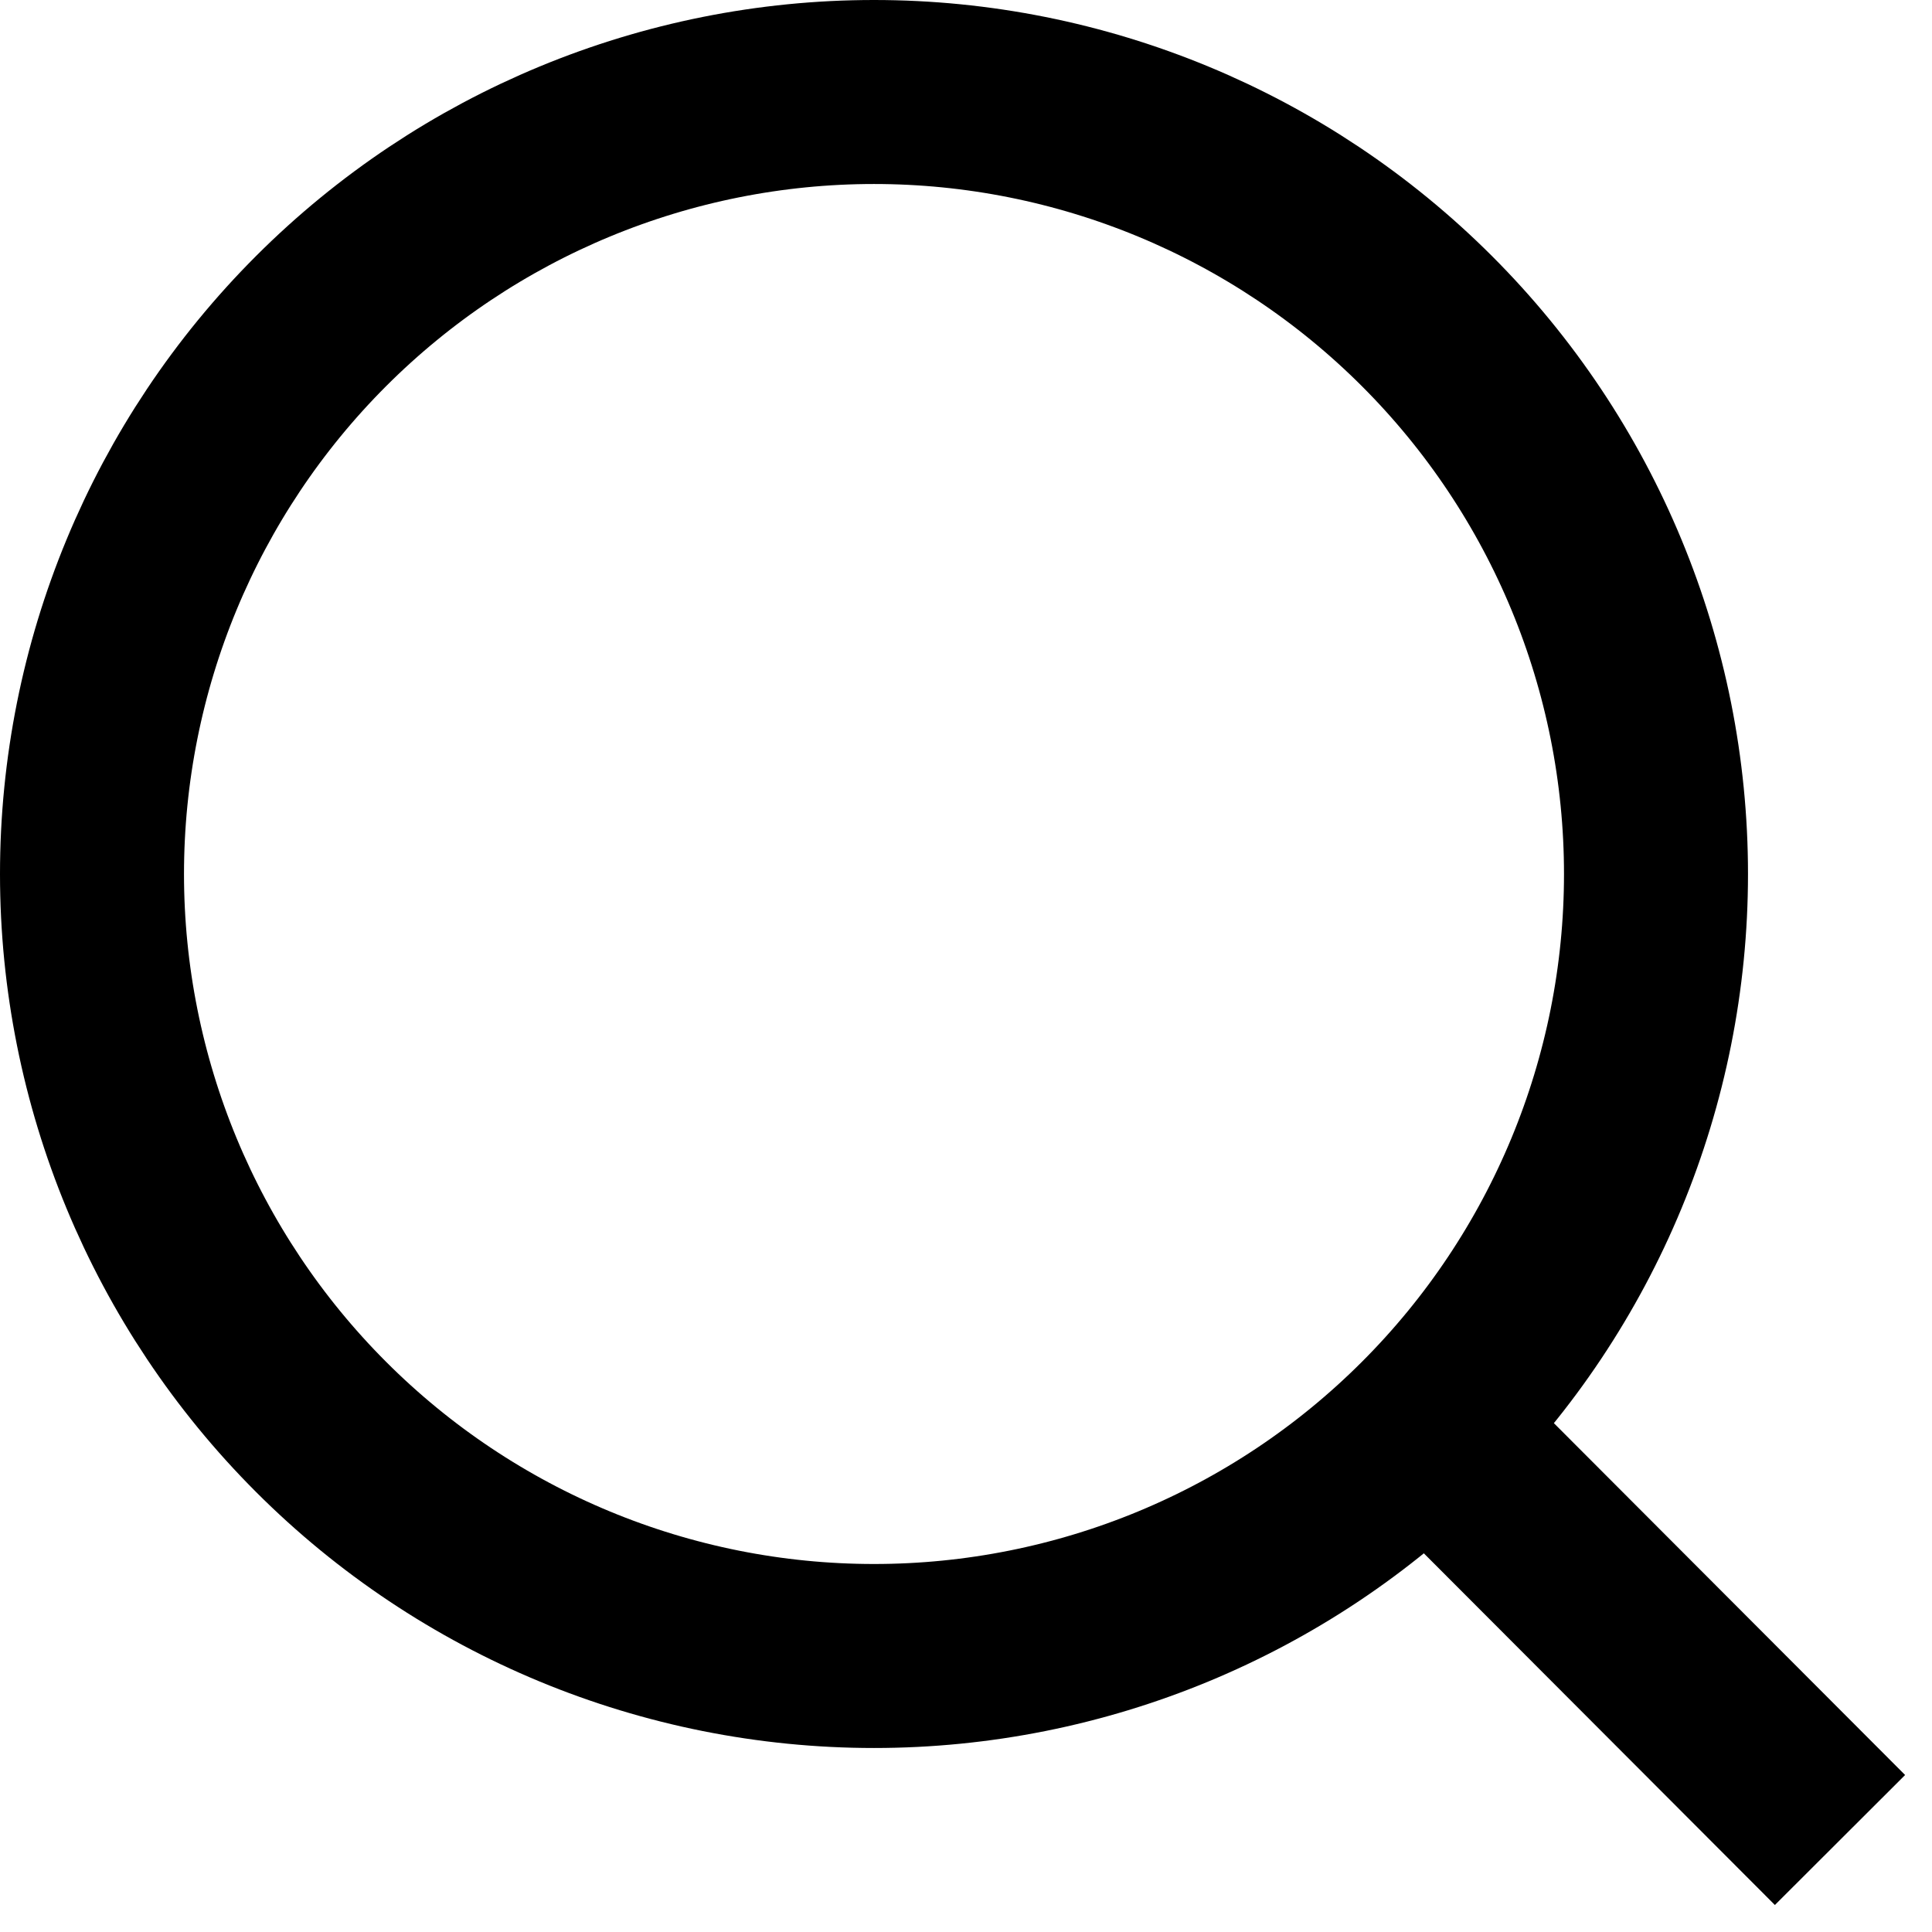
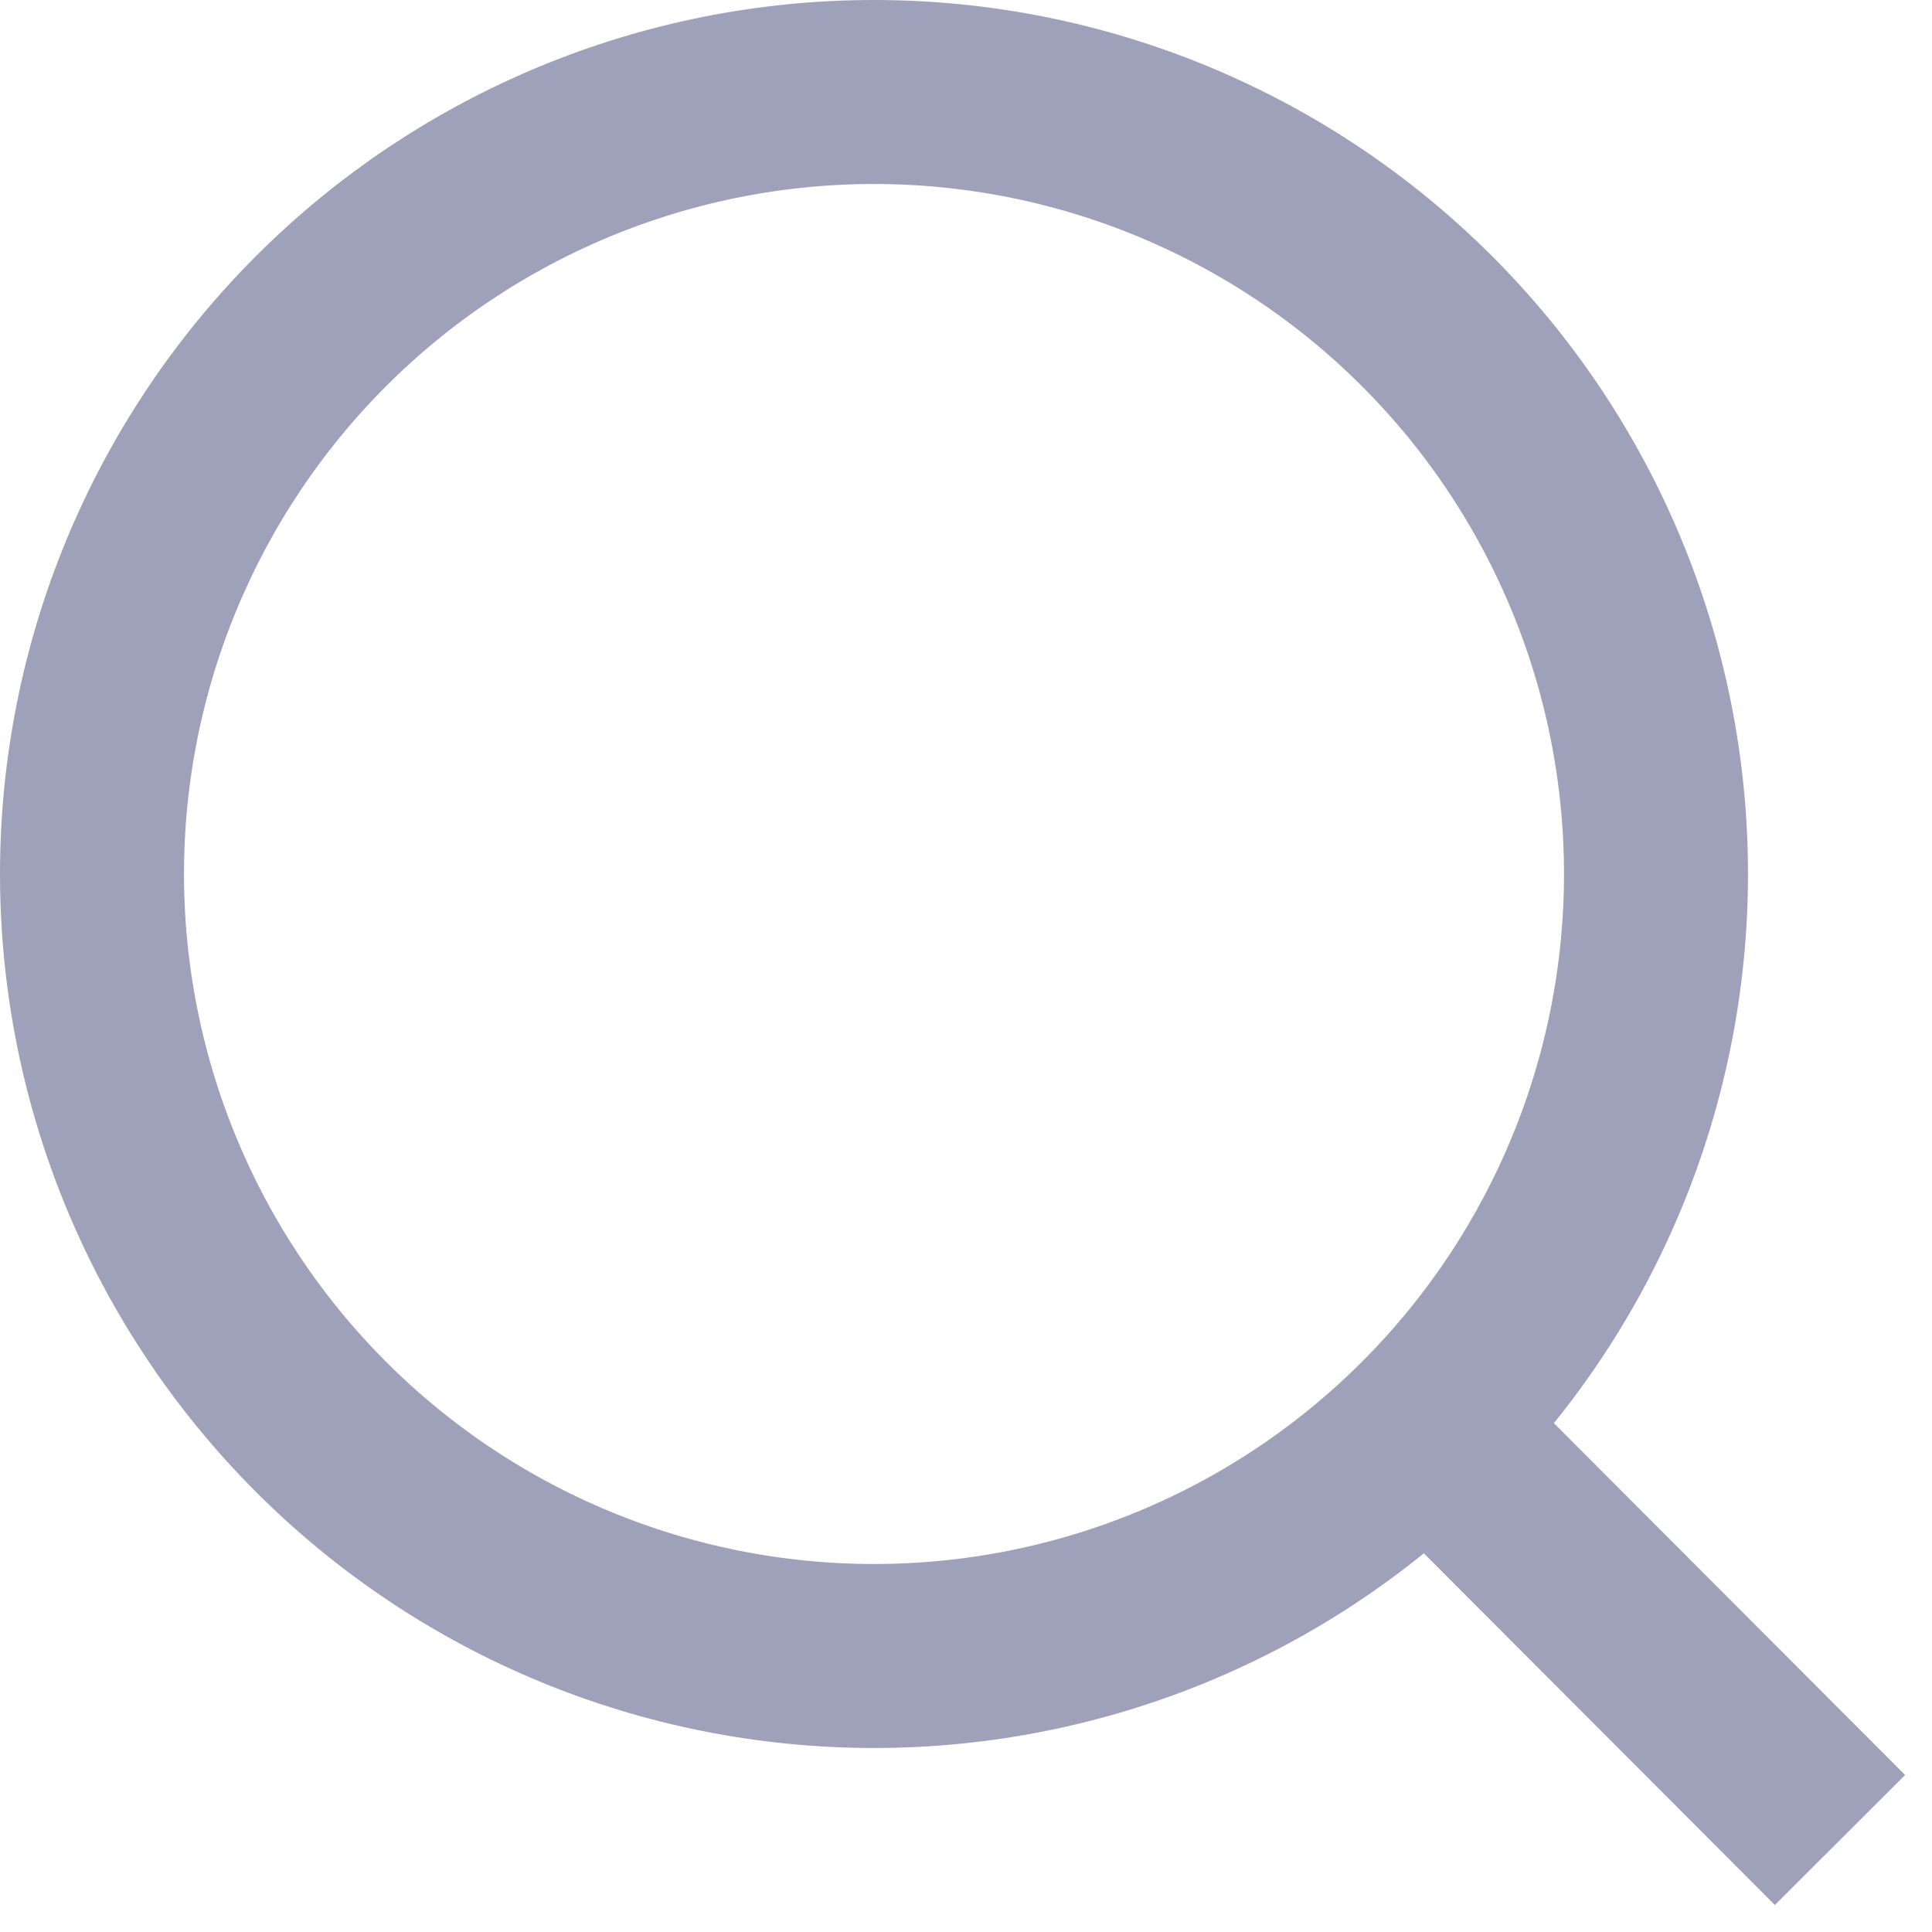
<svg xmlns="http://www.w3.org/2000/svg" width="21" height="21" viewBox="0 0 21 21" fill="none">
-   <path d="M20 20L15.514 15.506L20 20ZM18 9.5C18 11.754 17.105 13.916 15.51 15.51C13.916 17.105 11.754 18 9.5 18C7.246 18 5.084 17.105 3.49 15.51C1.896 13.916 1 11.754 1 9.5C1 7.246 1.896 5.084 3.49 3.49C5.084 1.896 7.246 1 9.5 1C11.754 1 13.916 1.896 15.51 3.49C17.105 5.084 18 7.246 18 9.5V9.5Z" stroke="black" stroke-width="2" stroke-linecap="round" />
+   <path d="M20 20L15.514 15.506L20 20ZM18 9.5C18 11.754 17.105 13.916 15.51 15.51C13.916 17.105 11.754 18 9.5 18C7.246 18 5.084 17.105 3.49 15.51C1.896 13.916 1 11.754 1 9.5C1 7.246 1.896 5.084 3.49 3.49C5.084 1.896 7.246 1 9.5 1C11.754 1 13.916 1.896 15.51 3.49C17.105 5.084 18 7.246 18 9.5V9.5Z" stroke="#9EA1B9" stroke-width="2" stroke-linecap="round" />
</svg>
